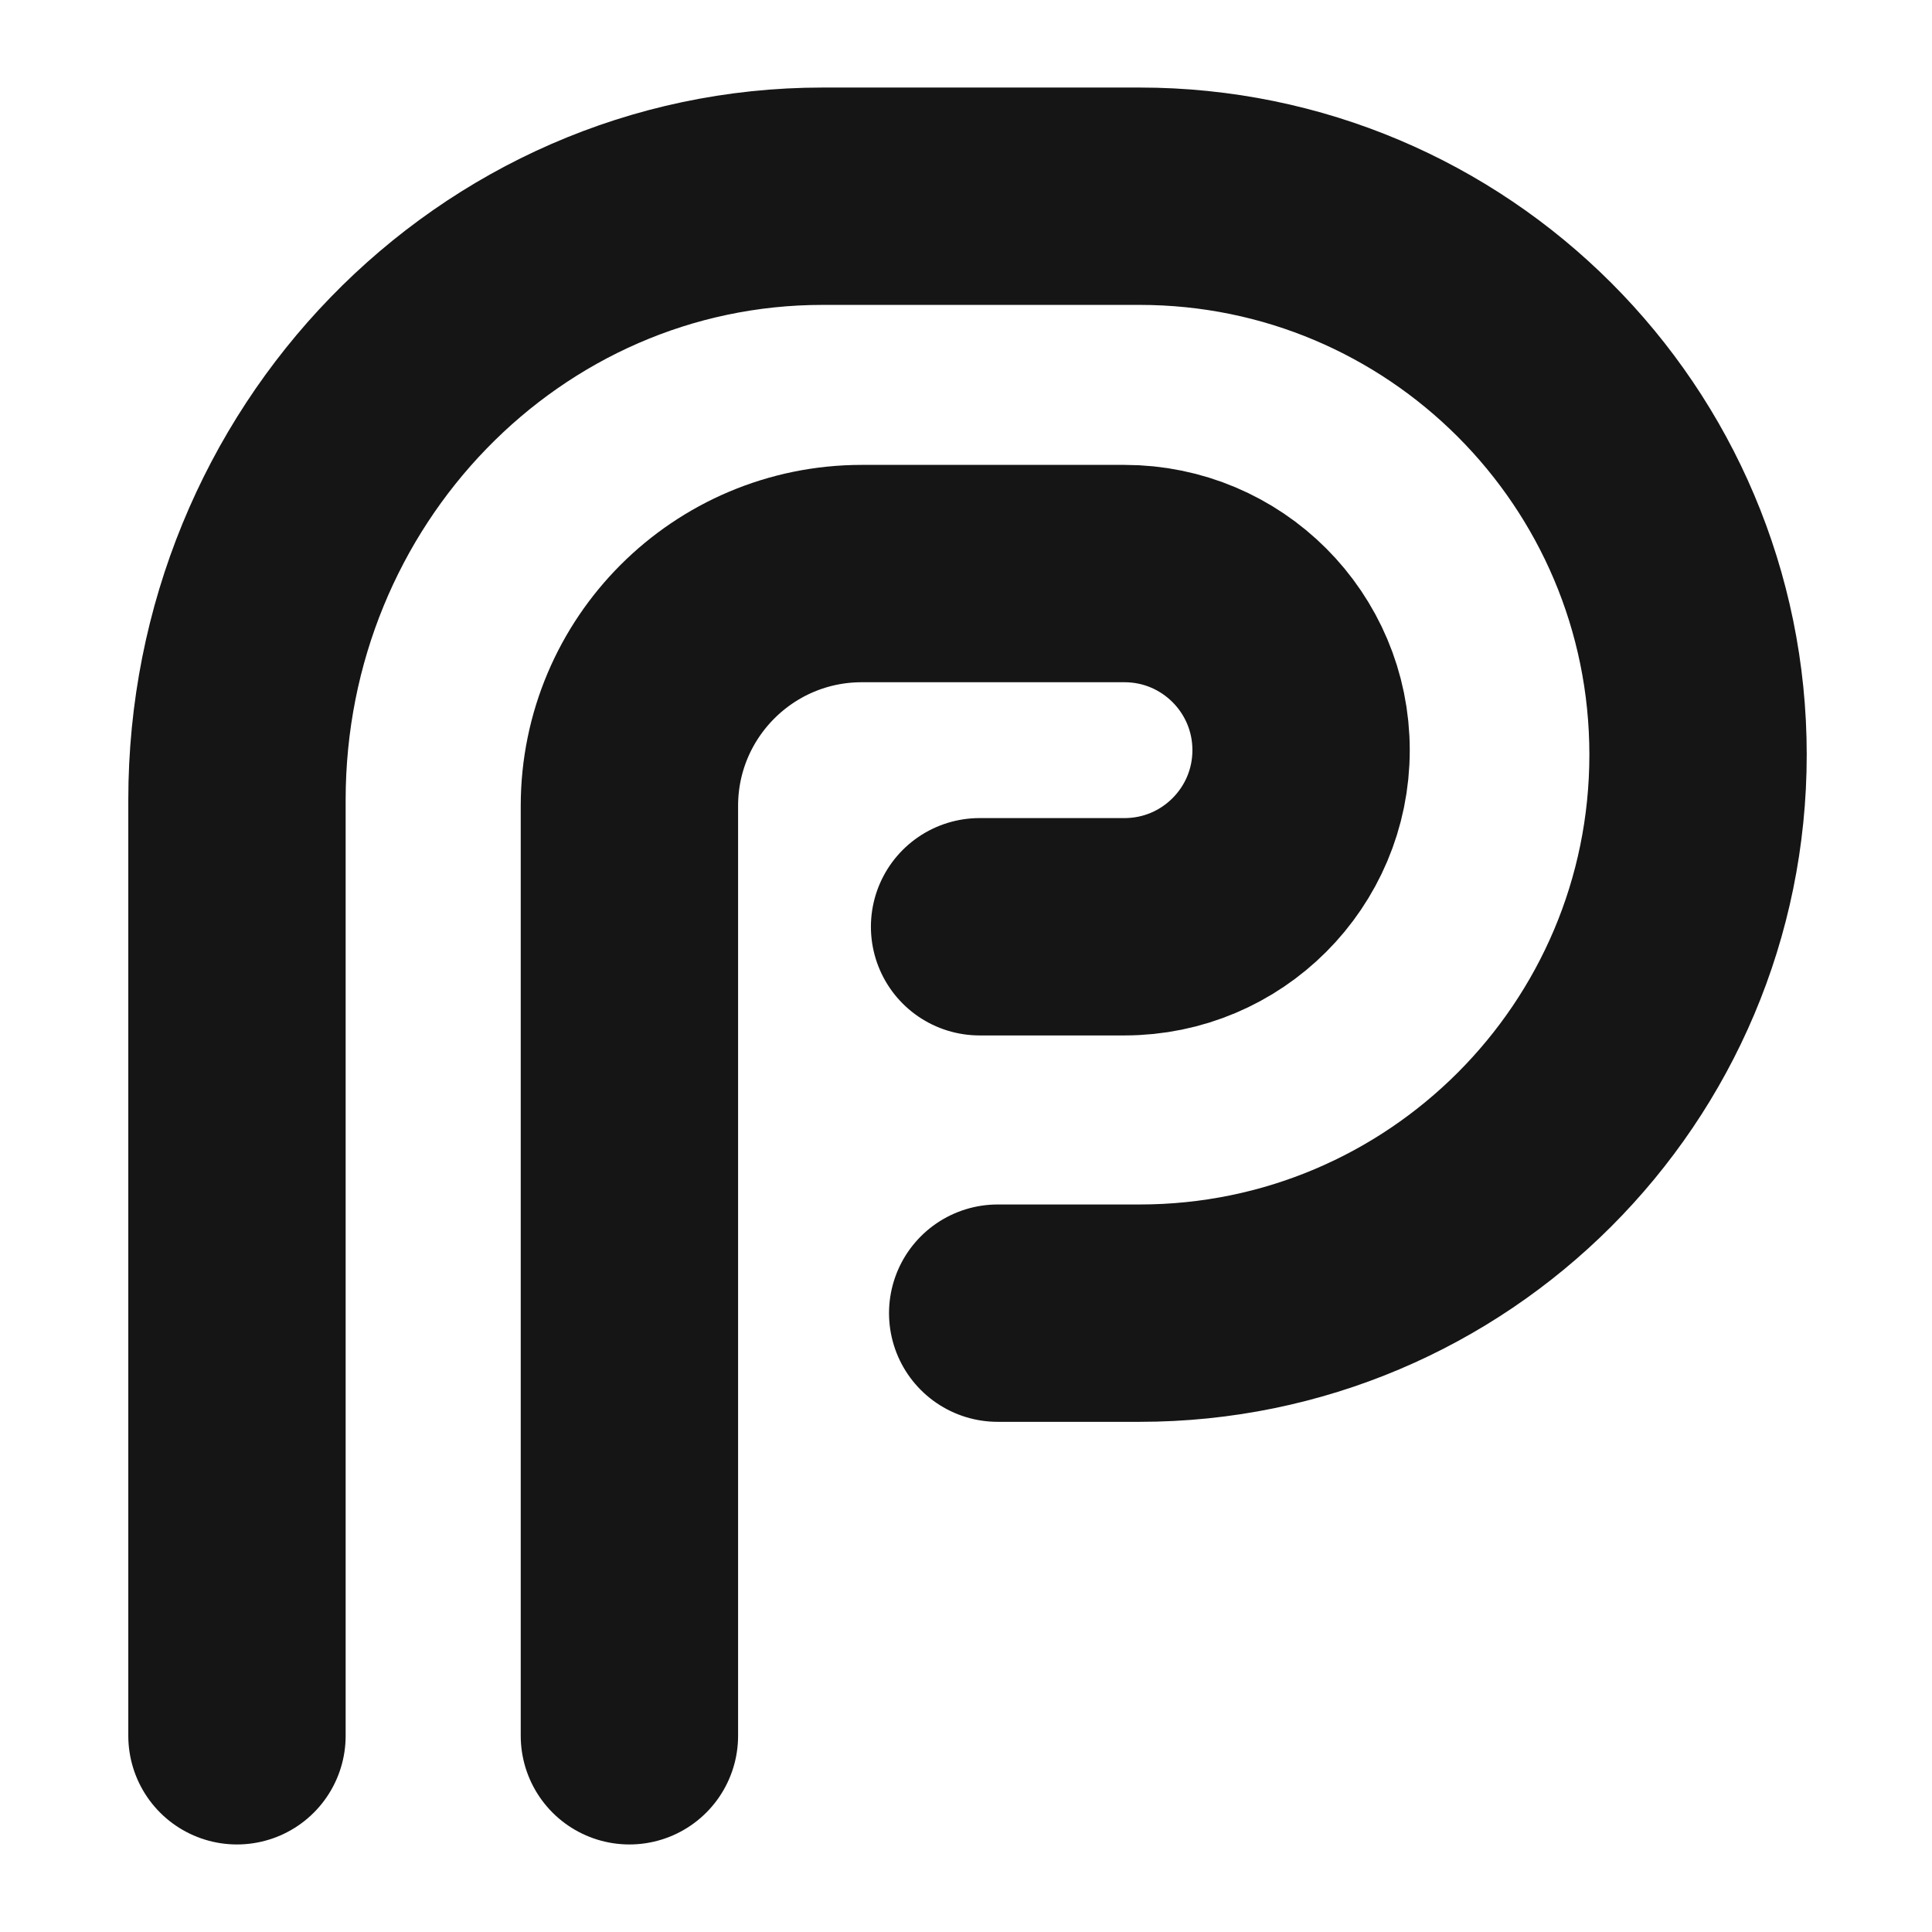
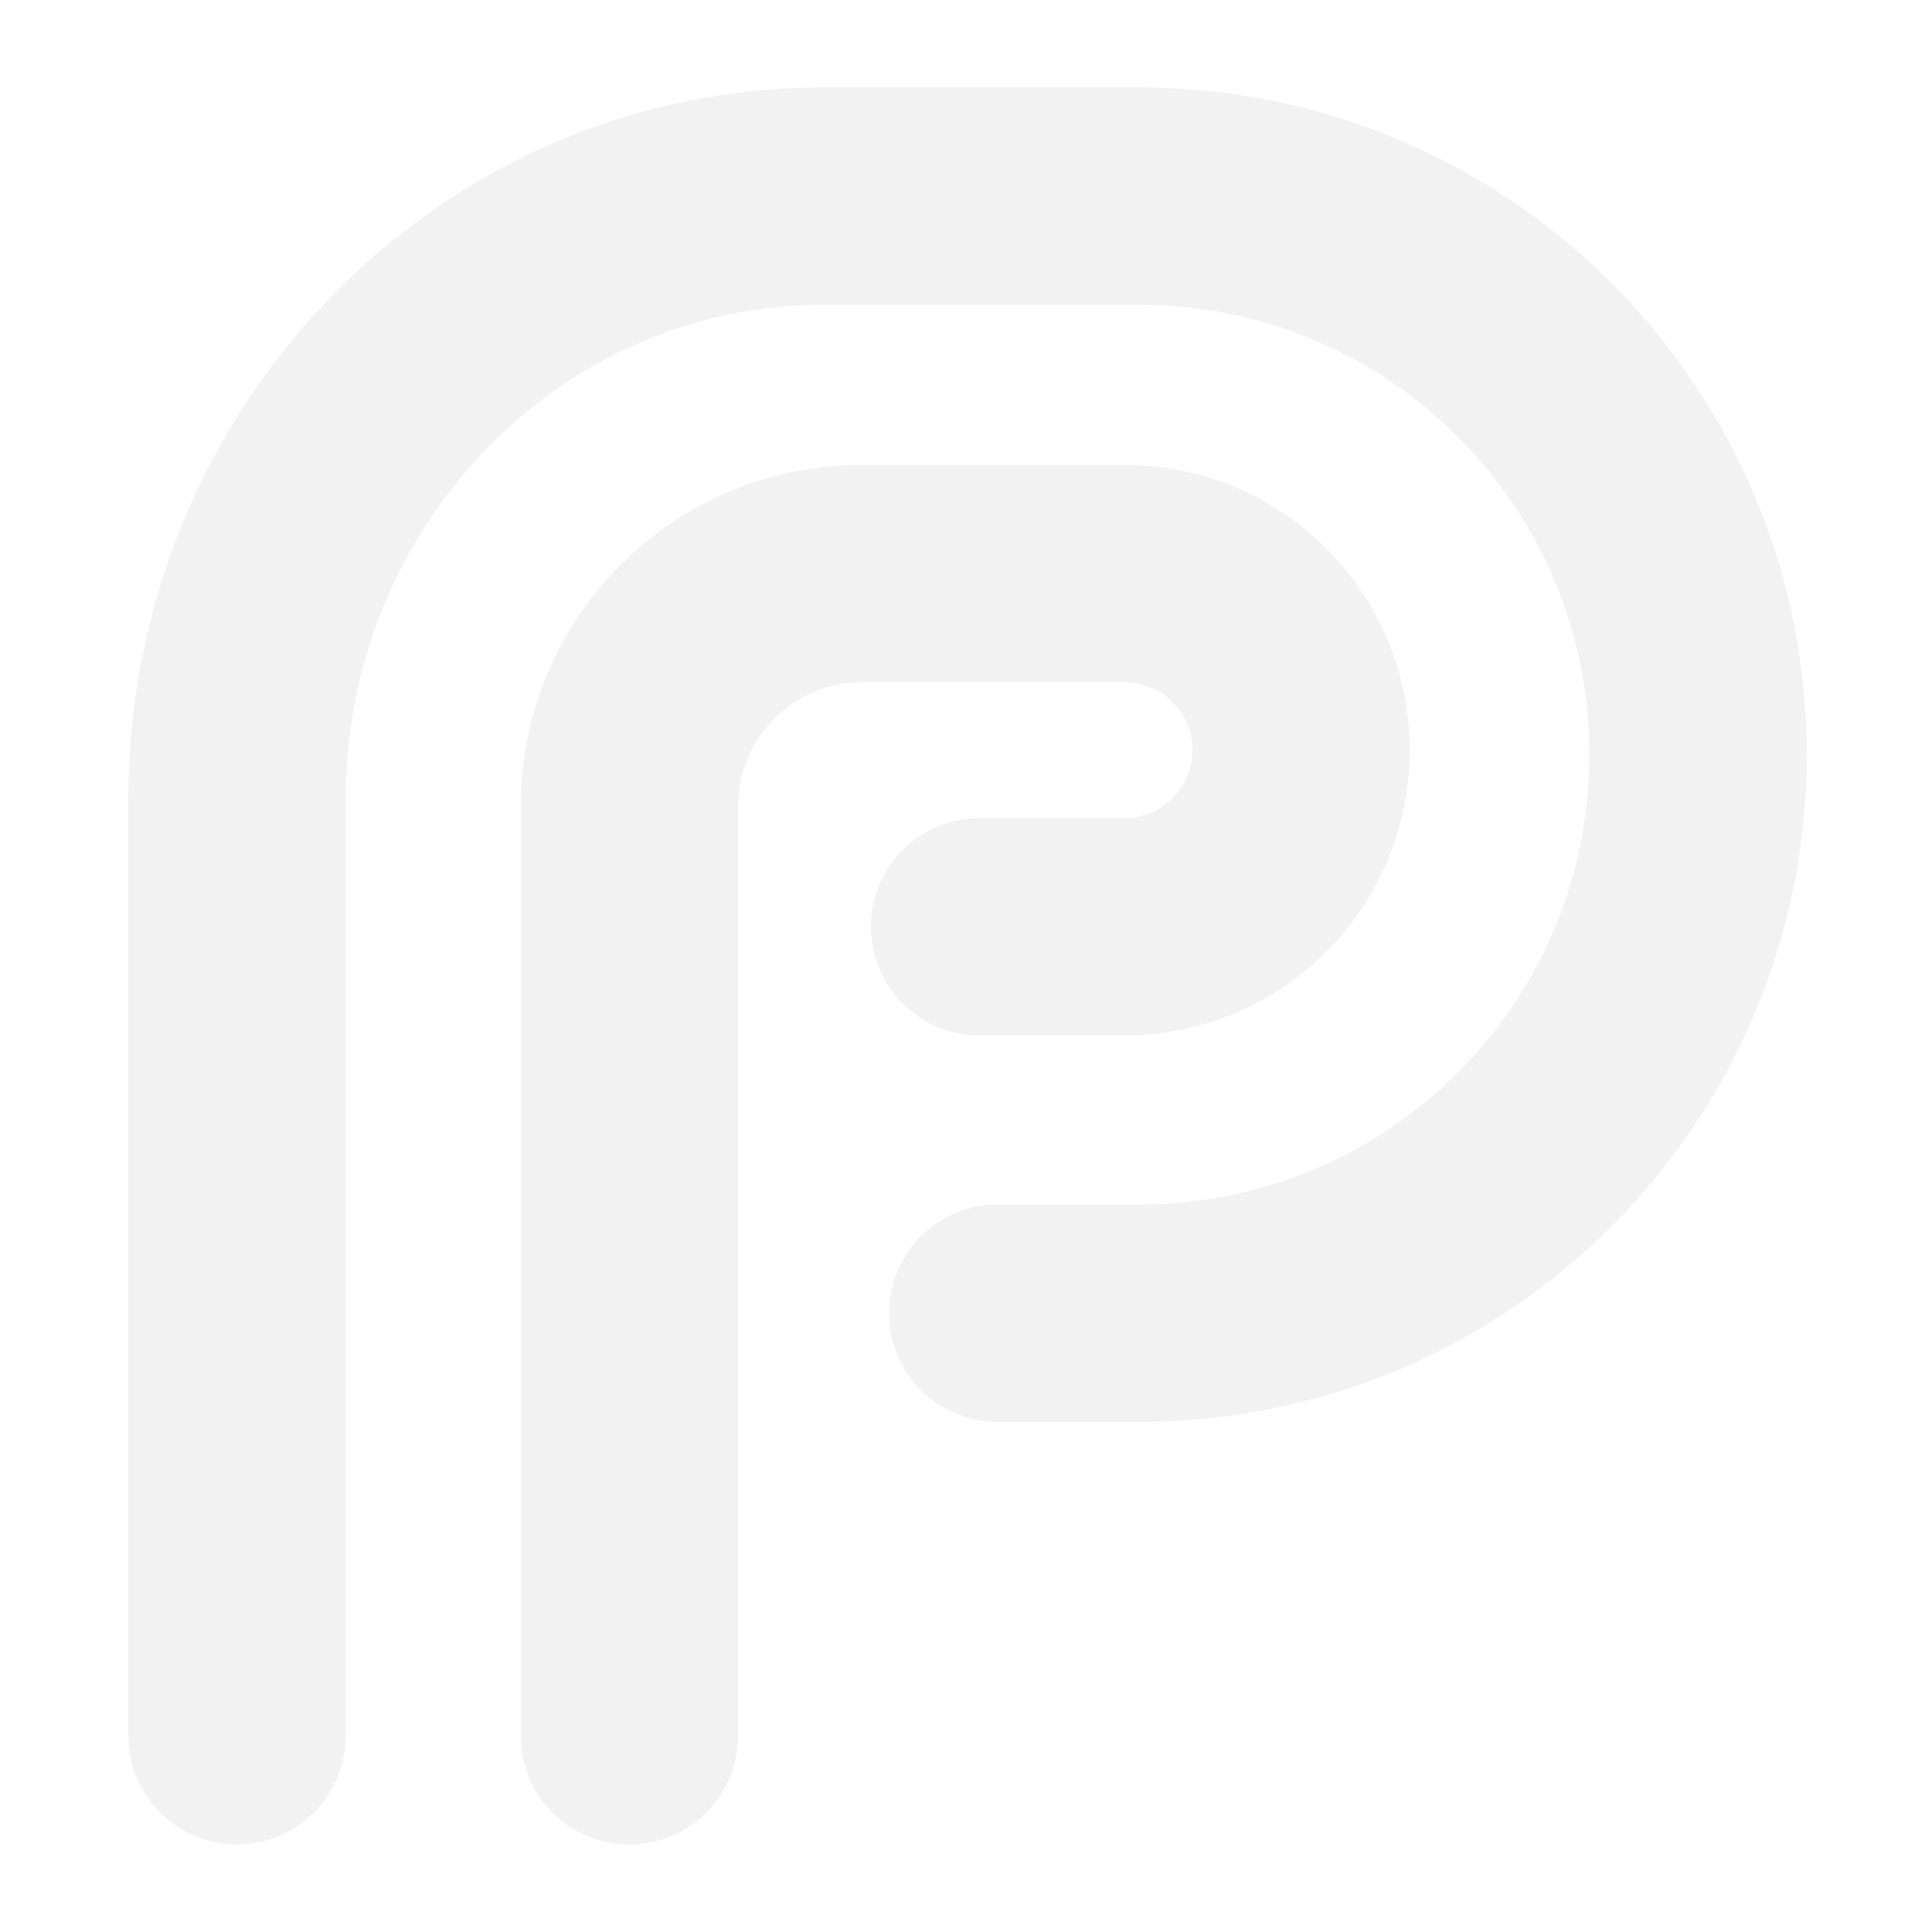
<svg xmlns="http://www.w3.org/2000/svg" viewBox="0 0 128 128" width="128" height="128" role="img" aria-label="Paper Pal">
-   <g transform="translate(-61.5 -62) scale(0.2)" fill="none" stroke="#151515" stroke-width="72" stroke-linecap="round" stroke-linejoin="round">
+   <g transform="translate(-61.5 -62) scale(0.2)" fill="none" stroke="#f2f2f2" stroke-width="72" stroke-linecap="round" stroke-linejoin="round">
    <path d="M386 885V575A194 200 0 0 1 580 375H685A185 185 0 0 1 685 745H638" />
    <path d="M516 885V577A77 77 0 0 1 593 500H680A58.5 58.5 0 0 1 680 617H632" />
  </g>
</svg>
